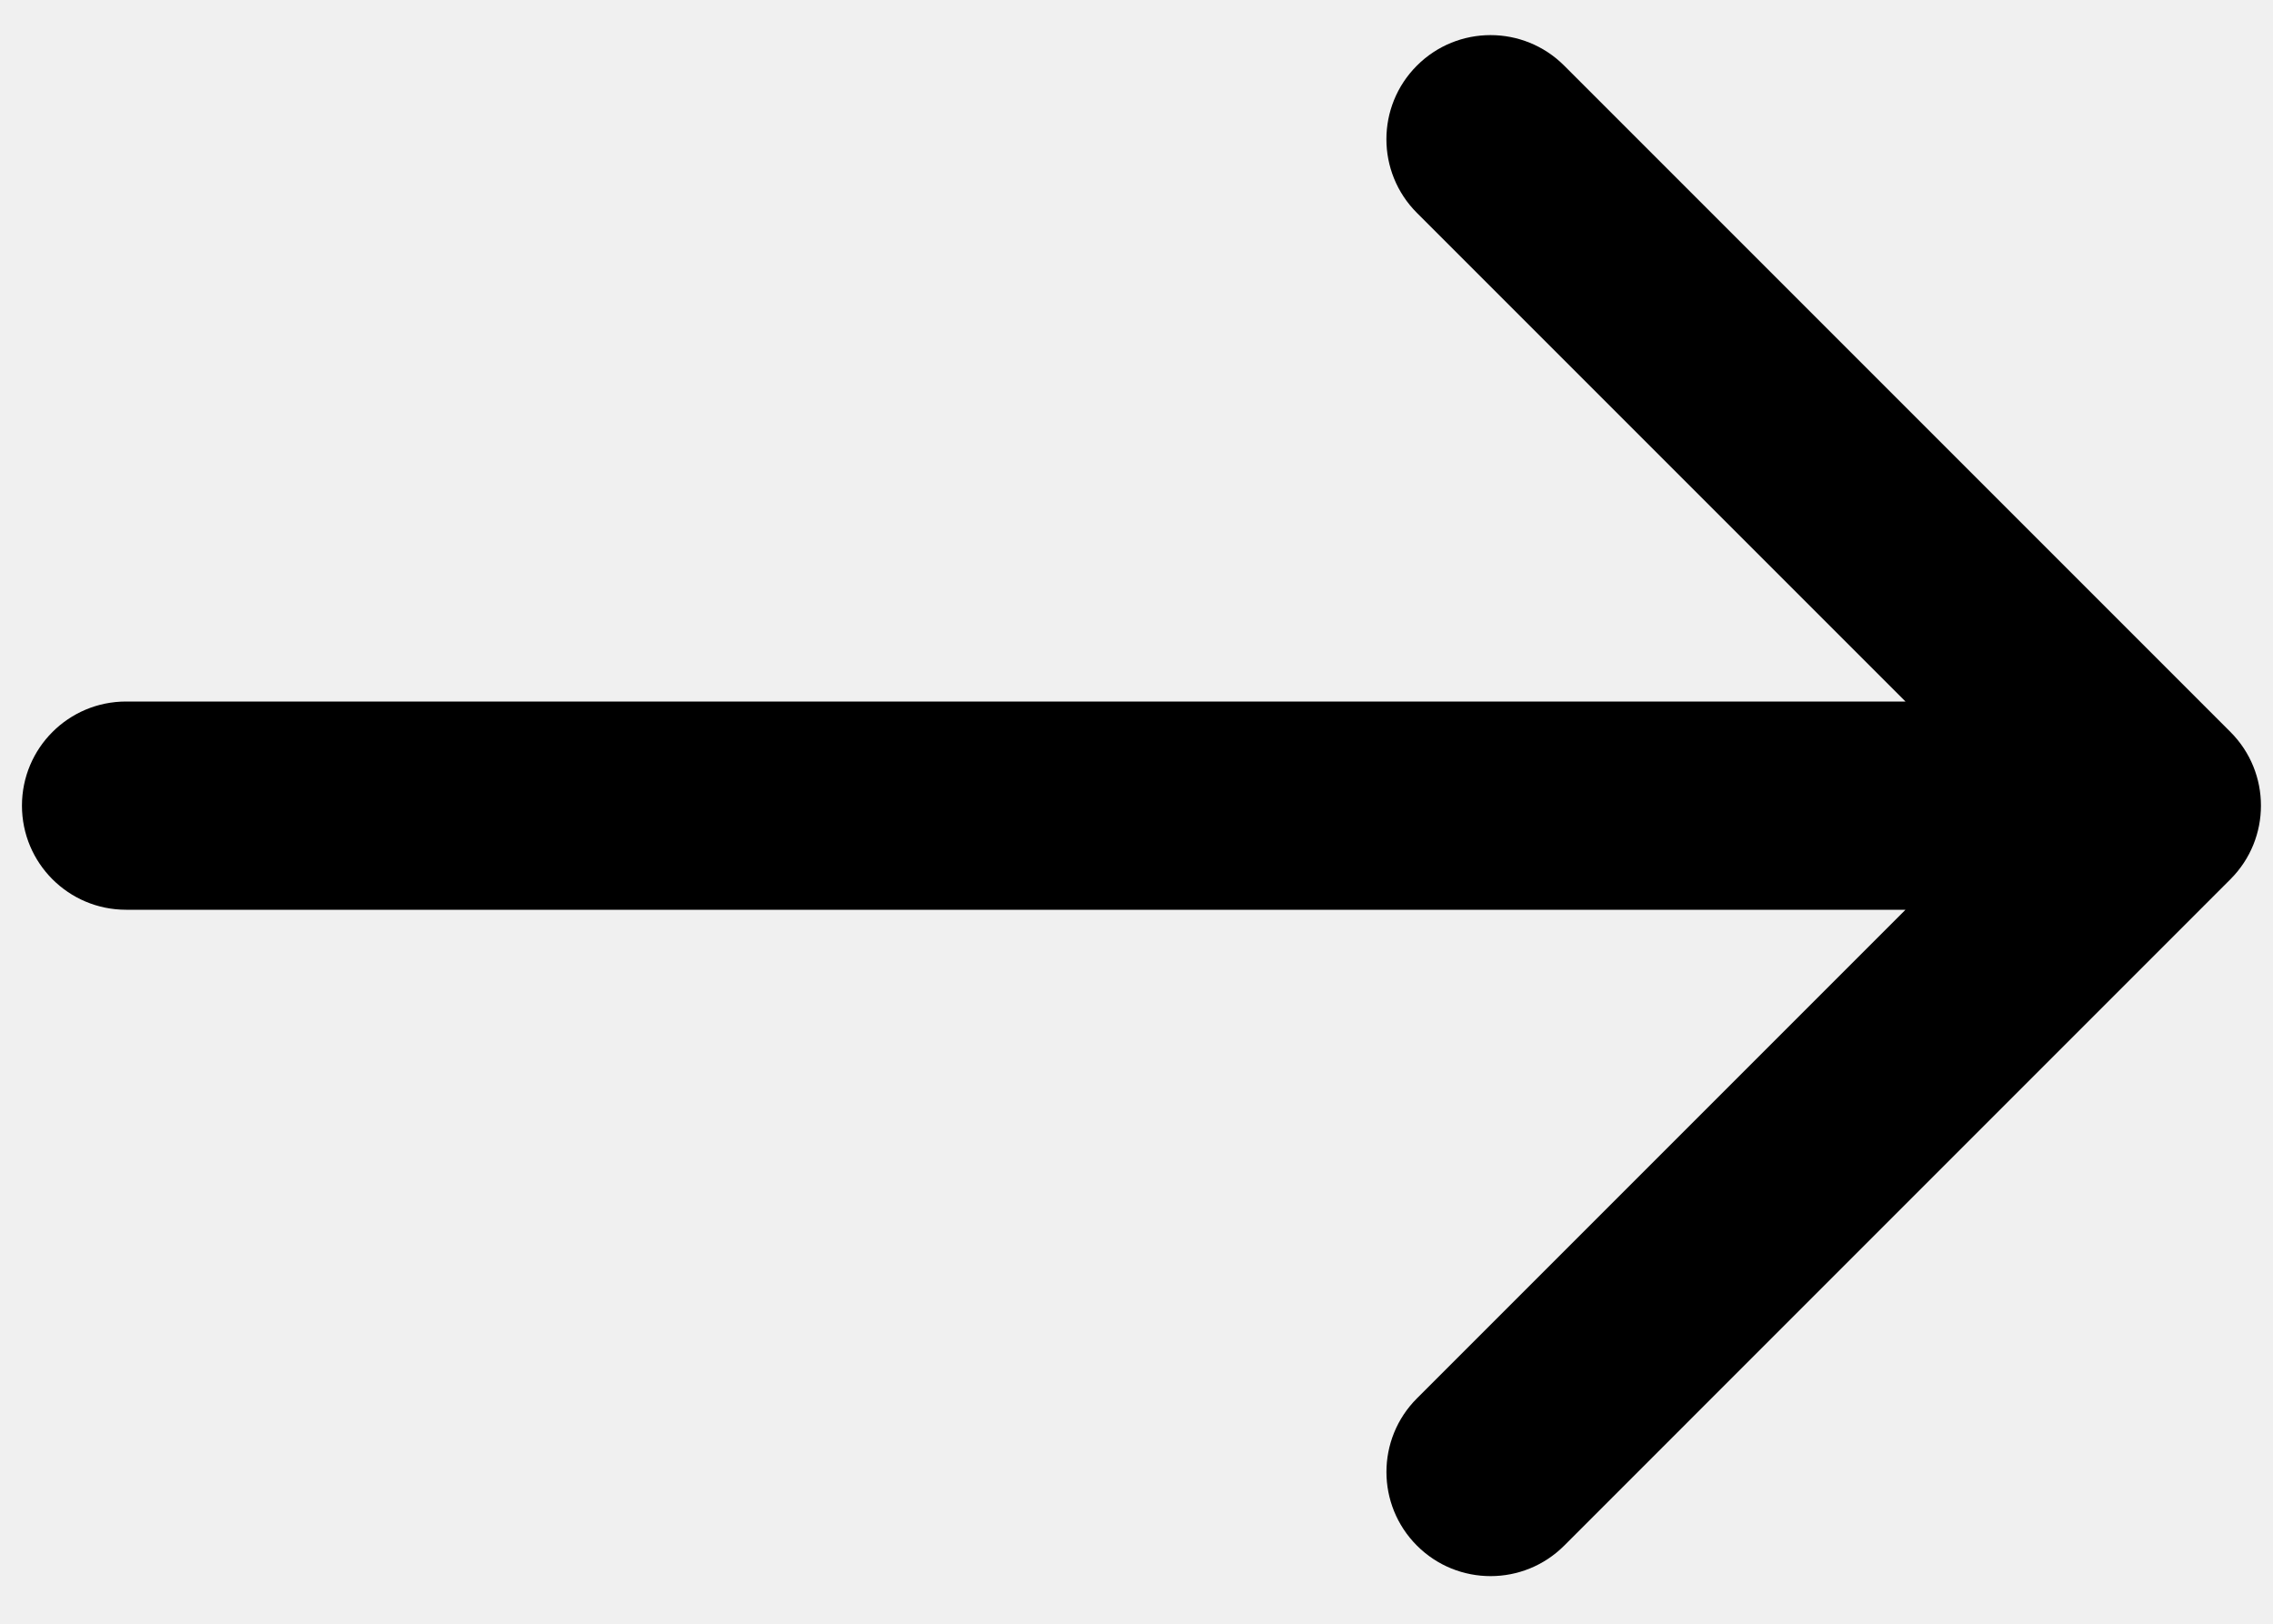
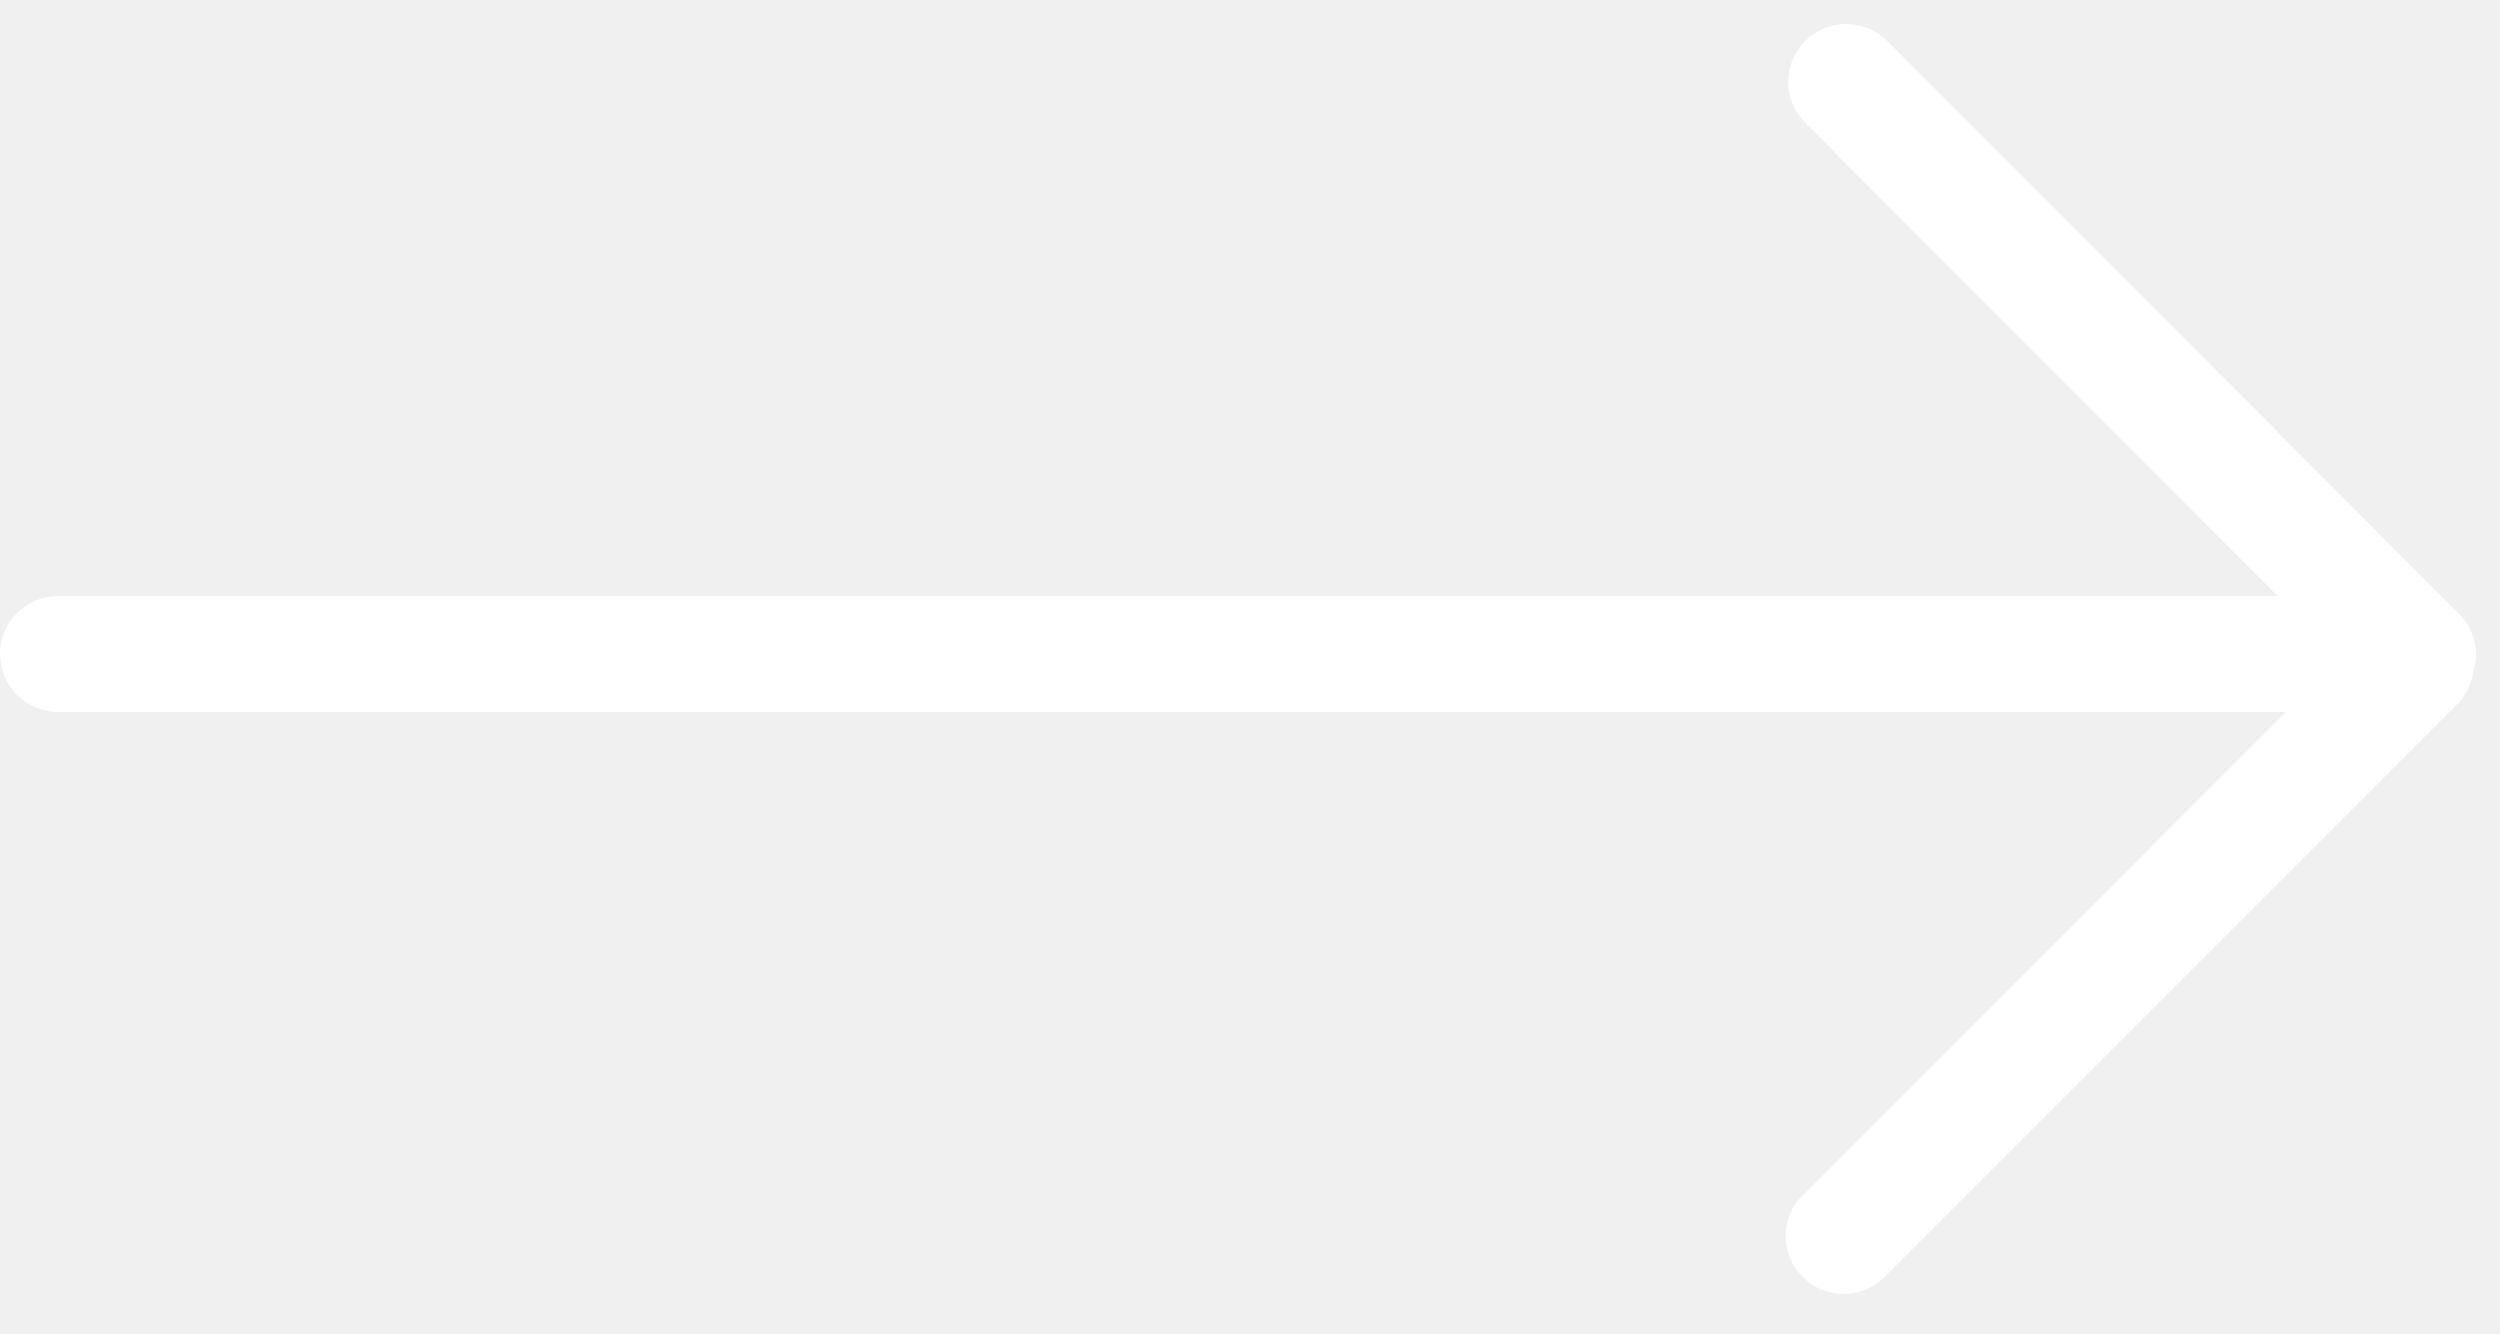
- <svg xmlns="http://www.w3.org/2000/svg" xmlns:xlink="http://www.w3.org/1999/xlink" width="35" height="25" viewBox="0 0 35 25">
-   <defs>
-     <path id="i8txa" d="M1129.345 4895.27l-10.26-10.26a1.603 1.603 0 0 0-2.267 2.268l7.523 7.523h-27.4a1.603 1.603 0 0 0 0 3.206h27.4l-7.523 7.523a1.603 1.603 0 1 0 2.268 2.267l10.259-10.26a1.603 1.603 0 0 0 0-2.267z" />
-   </defs>
-   <g>
-     <g transform="translate(-1095 -4884)">
-       <use xlink:href="#i8txa" />
-     </g>
-   </g>
+ <svg xmlns="http://www.w3.org/2000/svg" width="45" height="24" viewBox="0 0 45 24" fill="none">
+   <rect y="10.729" width="44.487" height="2.085" rx="1.043" fill="white" />
+   <rect x="33.232" width="16.654" height="2.085" rx="1.043" transform="rotate(45.0362 33.2317 0)" fill="white" />
+   <rect x="44.961" y="11.946" width="16.654" height="2.085" rx="1.043" transform="rotate(134.997 44.9614 11.946)" fill="white" />
</svg>
